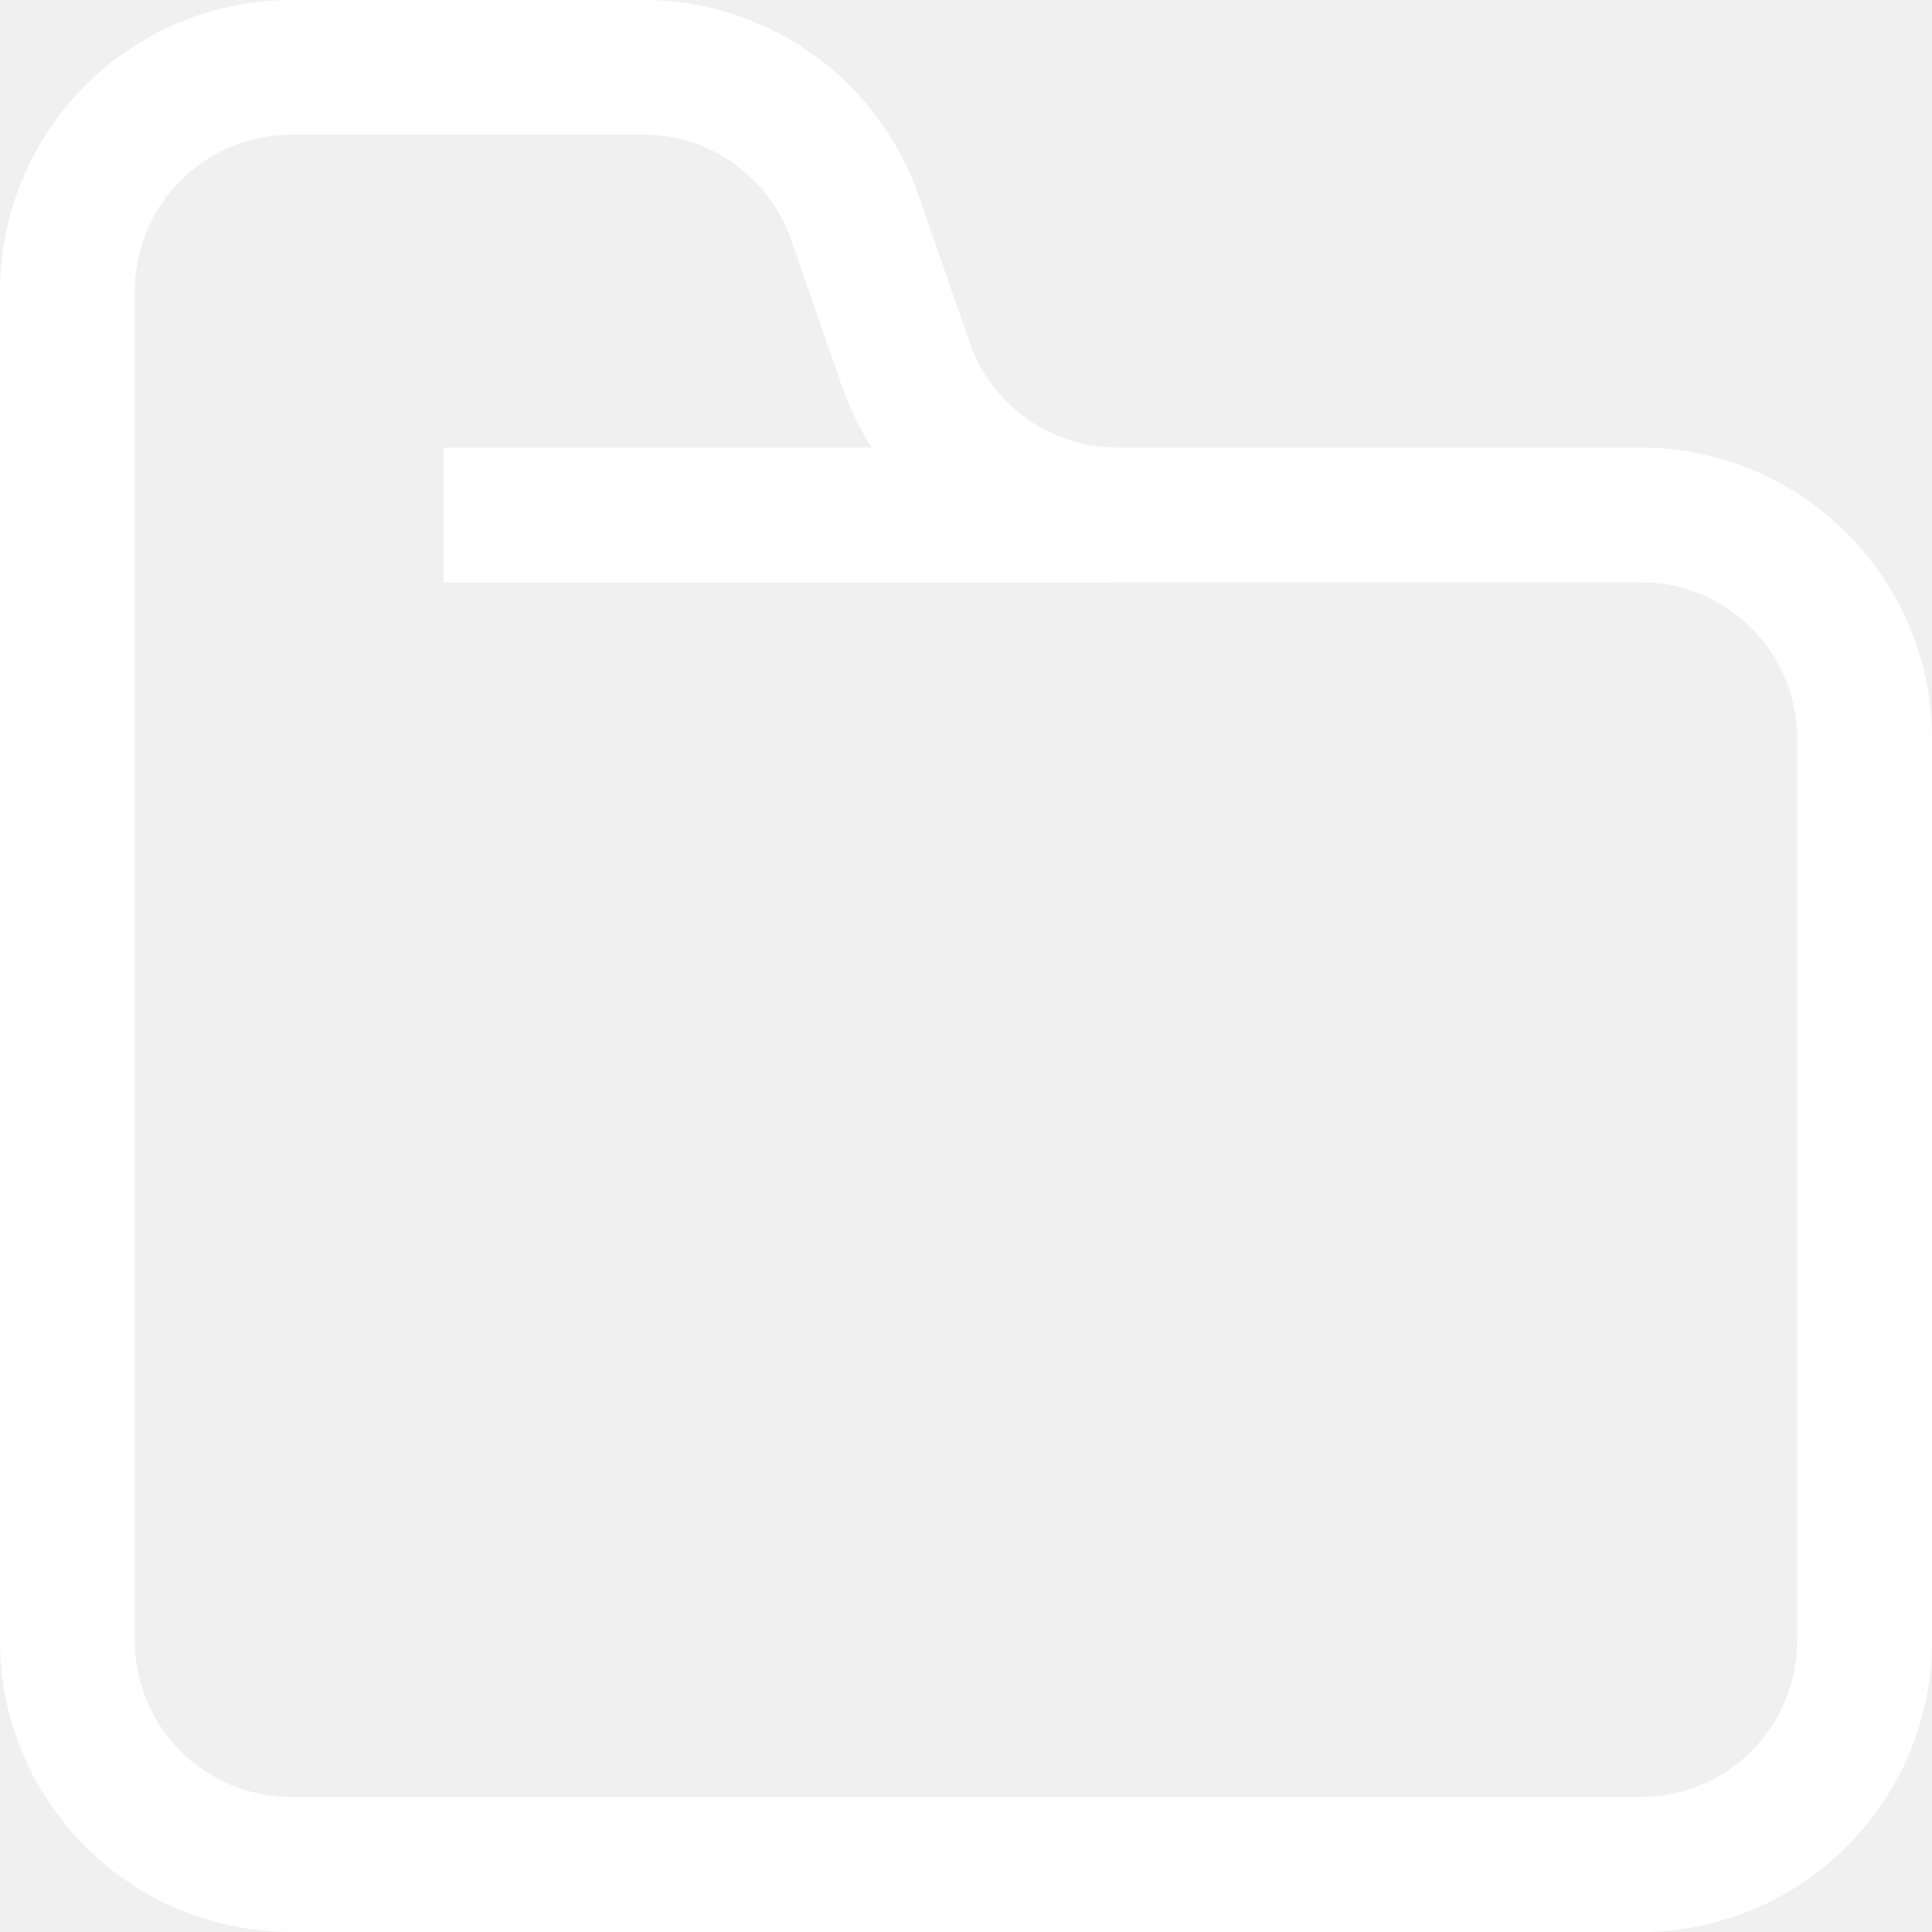
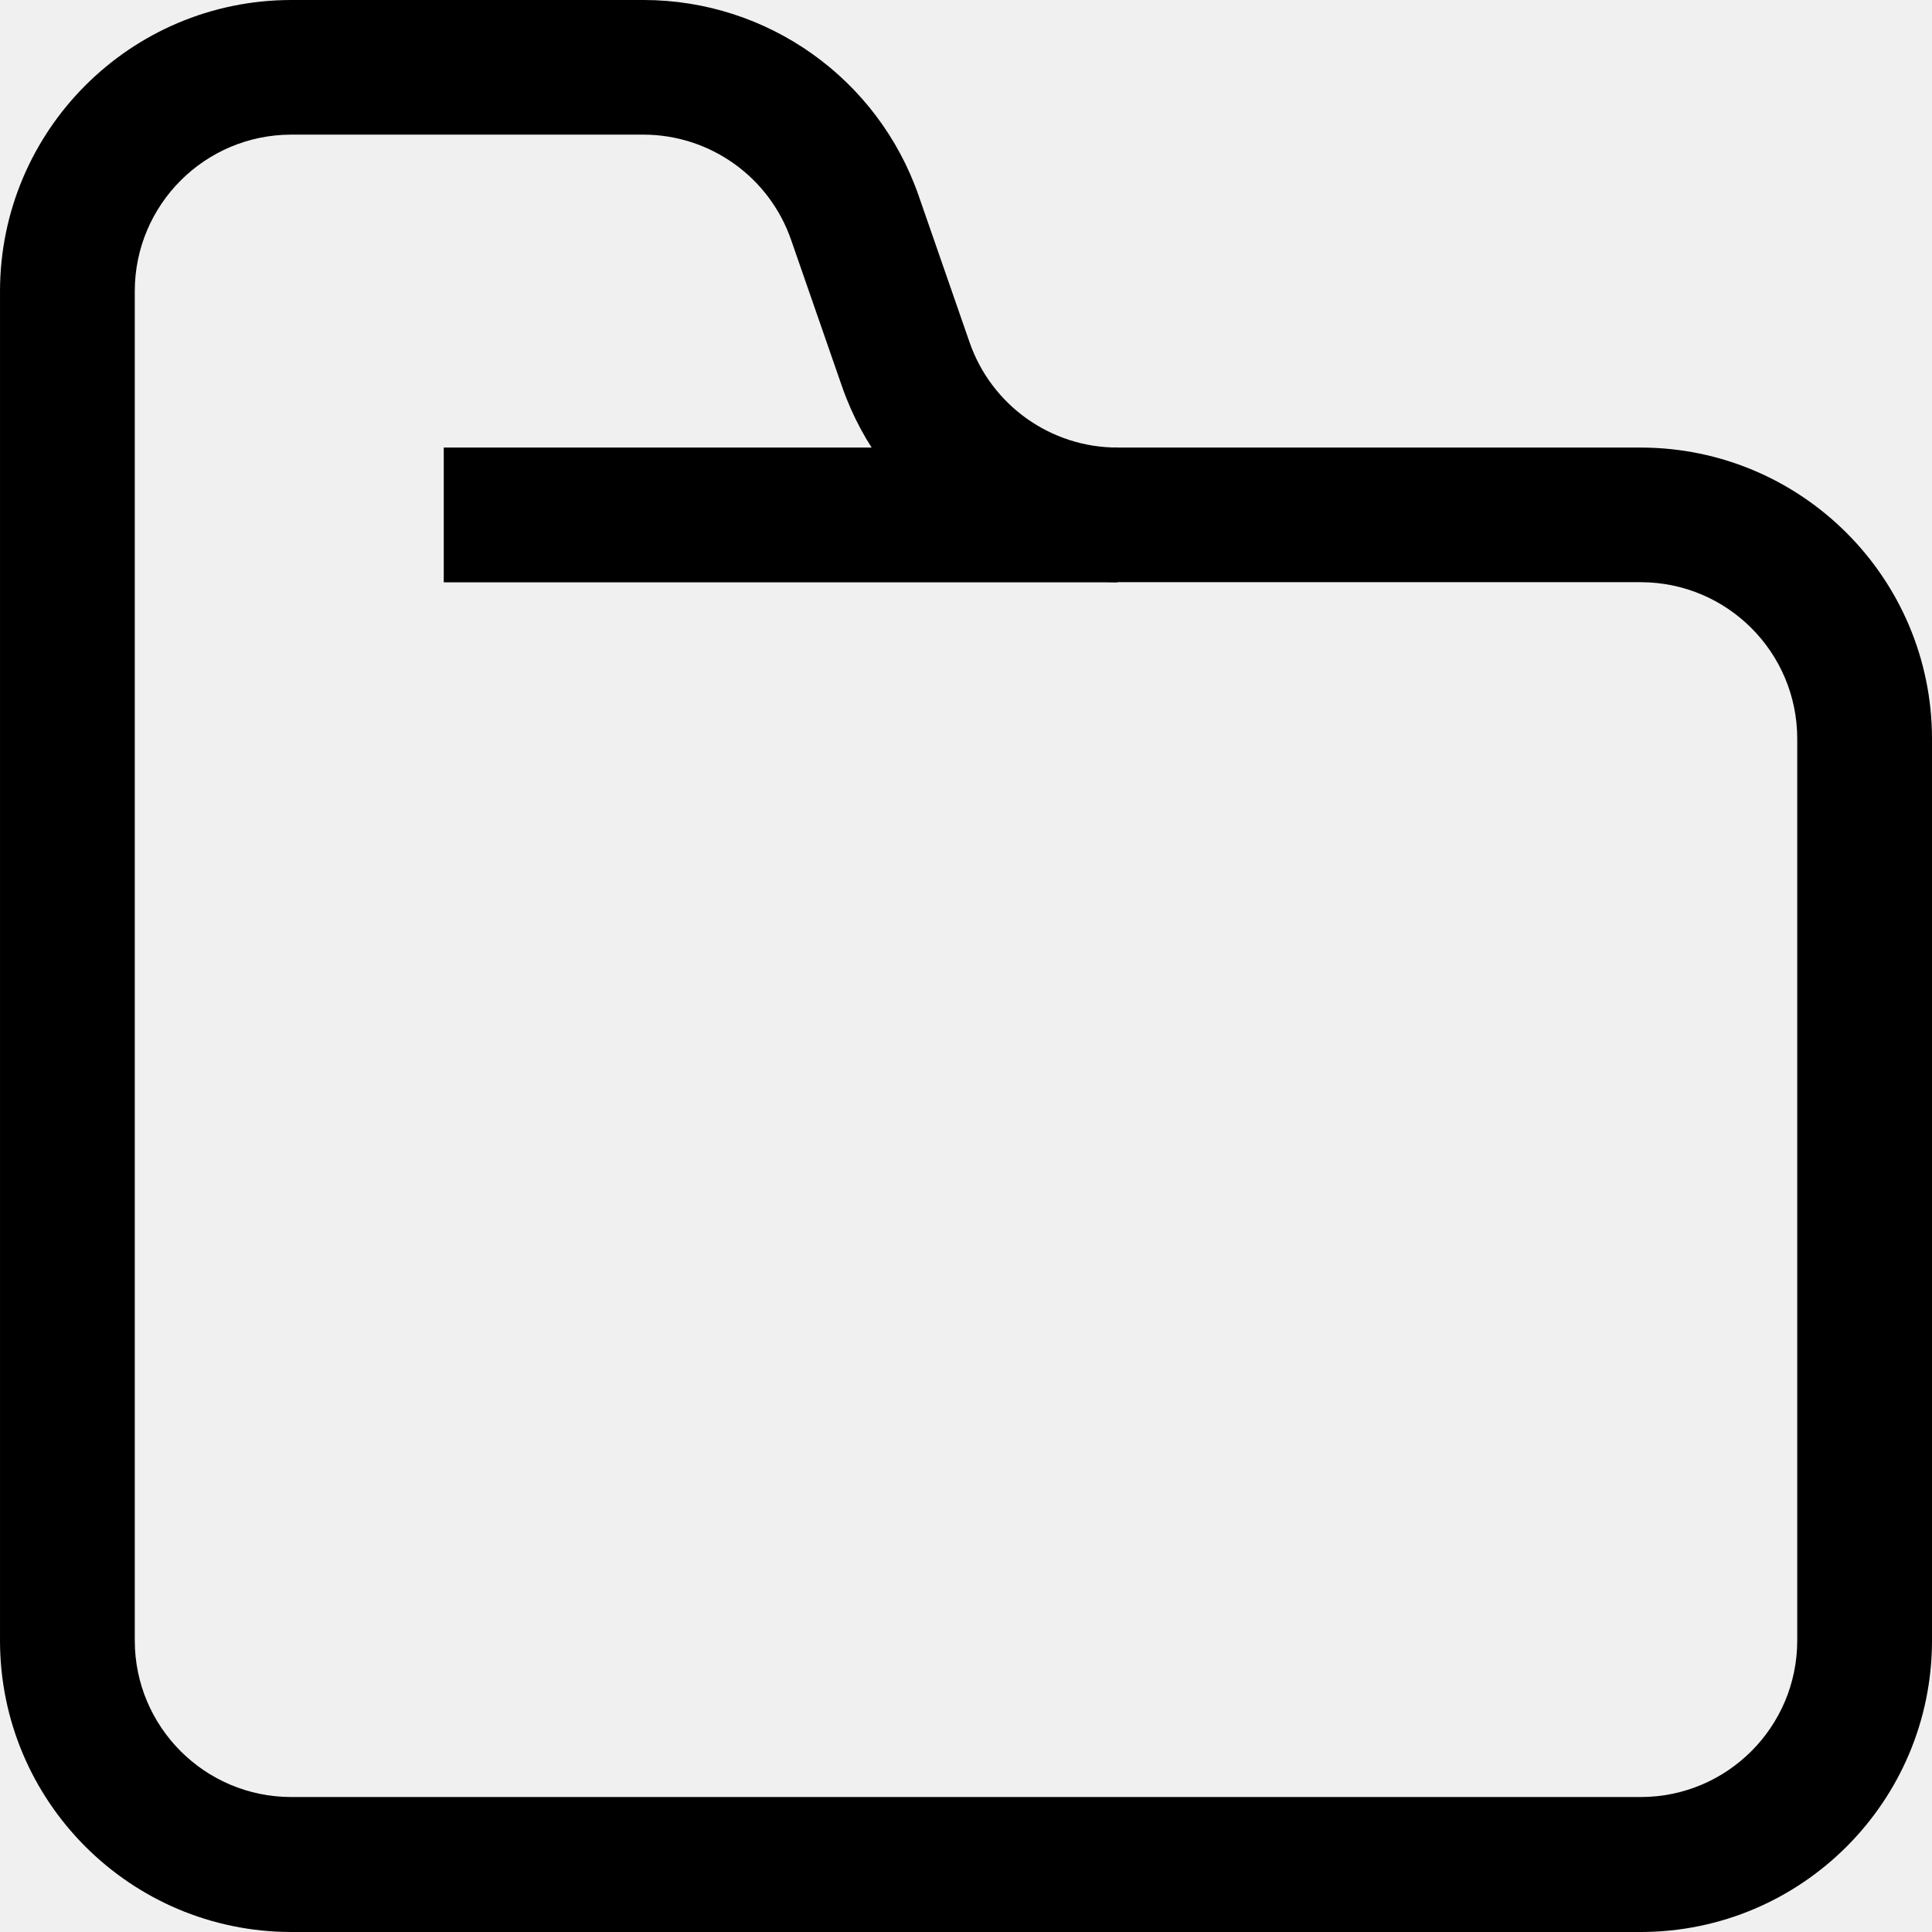
<svg xmlns="http://www.w3.org/2000/svg" width="28.27" height="28.27" viewBox="0 0 28.27 28.27">
  <g id="Files" transform="translate(-3213.254 -1033.214)">
    <g id="Group_23" data-name="Group 23" transform="translate(3213.254 1033.214)">
-       <path id="Path_7" data-name="Path 7" d="M3237.263,1061.484h-19.748a4.266,4.266,0,0,1-4.261-4.261v-19.748a4.266,4.266,0,0,1,4.261-4.261h5.156a4.263,4.263,0,0,1,4.025,2.863l.746,2.148a2.291,2.291,0,0,0,2.162,1.538h7.659a4.266,4.266,0,0,1,4.261,4.261v13.2A4.266,4.266,0,0,1,3237.263,1061.484Zm-19.748-26.3a2.292,2.292,0,0,0-2.289,2.289v19.748a2.291,2.291,0,0,0,2.289,2.288h19.748a2.291,2.291,0,0,0,2.289-2.288v-13.2a2.291,2.291,0,0,0-2.289-2.288H3229.6a4.265,4.265,0,0,1-4.025-2.863l-.746-2.148a2.29,2.29,0,0,0-2.162-1.538Z" transform="translate(-3213.254 -1033.214)" fill="#fff" />
+       <path id="Path_7" data-name="Path 7" d="M3237.263,1061.484h-19.748a4.266,4.266,0,0,1-4.261-4.261v-19.748a4.266,4.266,0,0,1,4.261-4.261h5.156a4.263,4.263,0,0,1,4.025,2.863l.746,2.148a2.291,2.291,0,0,0,2.162,1.538h7.659a4.266,4.266,0,0,1,4.261,4.261v13.2A4.266,4.266,0,0,1,3237.263,1061.484Zm-19.748-26.3a2.292,2.292,0,0,0-2.289,2.289v19.748a2.291,2.291,0,0,0,2.289,2.288h19.748a2.291,2.291,0,0,0,2.289-2.288v-13.2a2.291,2.291,0,0,0-2.289-2.288H3229.6a4.265,4.265,0,0,1-4.025-2.863l-.746-2.148a2.29,2.29,0,0,0-2.162-1.538Z" transform="translate(-3213.254 -1033.214)" />
    </g>
    <g id="Group_24" data-name="Group 24" transform="translate(3219.747 1039.763)">
-       <rect id="Rectangle_19" data-name="Rectangle 19" width="9.858" height="1.972" transform="translate(0)" fill="#fff" />
+       <rect id="Rectangle_19" data-name="Rectangle 19" width="9.858" height="1.972" transform="translate(0)" />
    </g>
  </g>
</svg>
